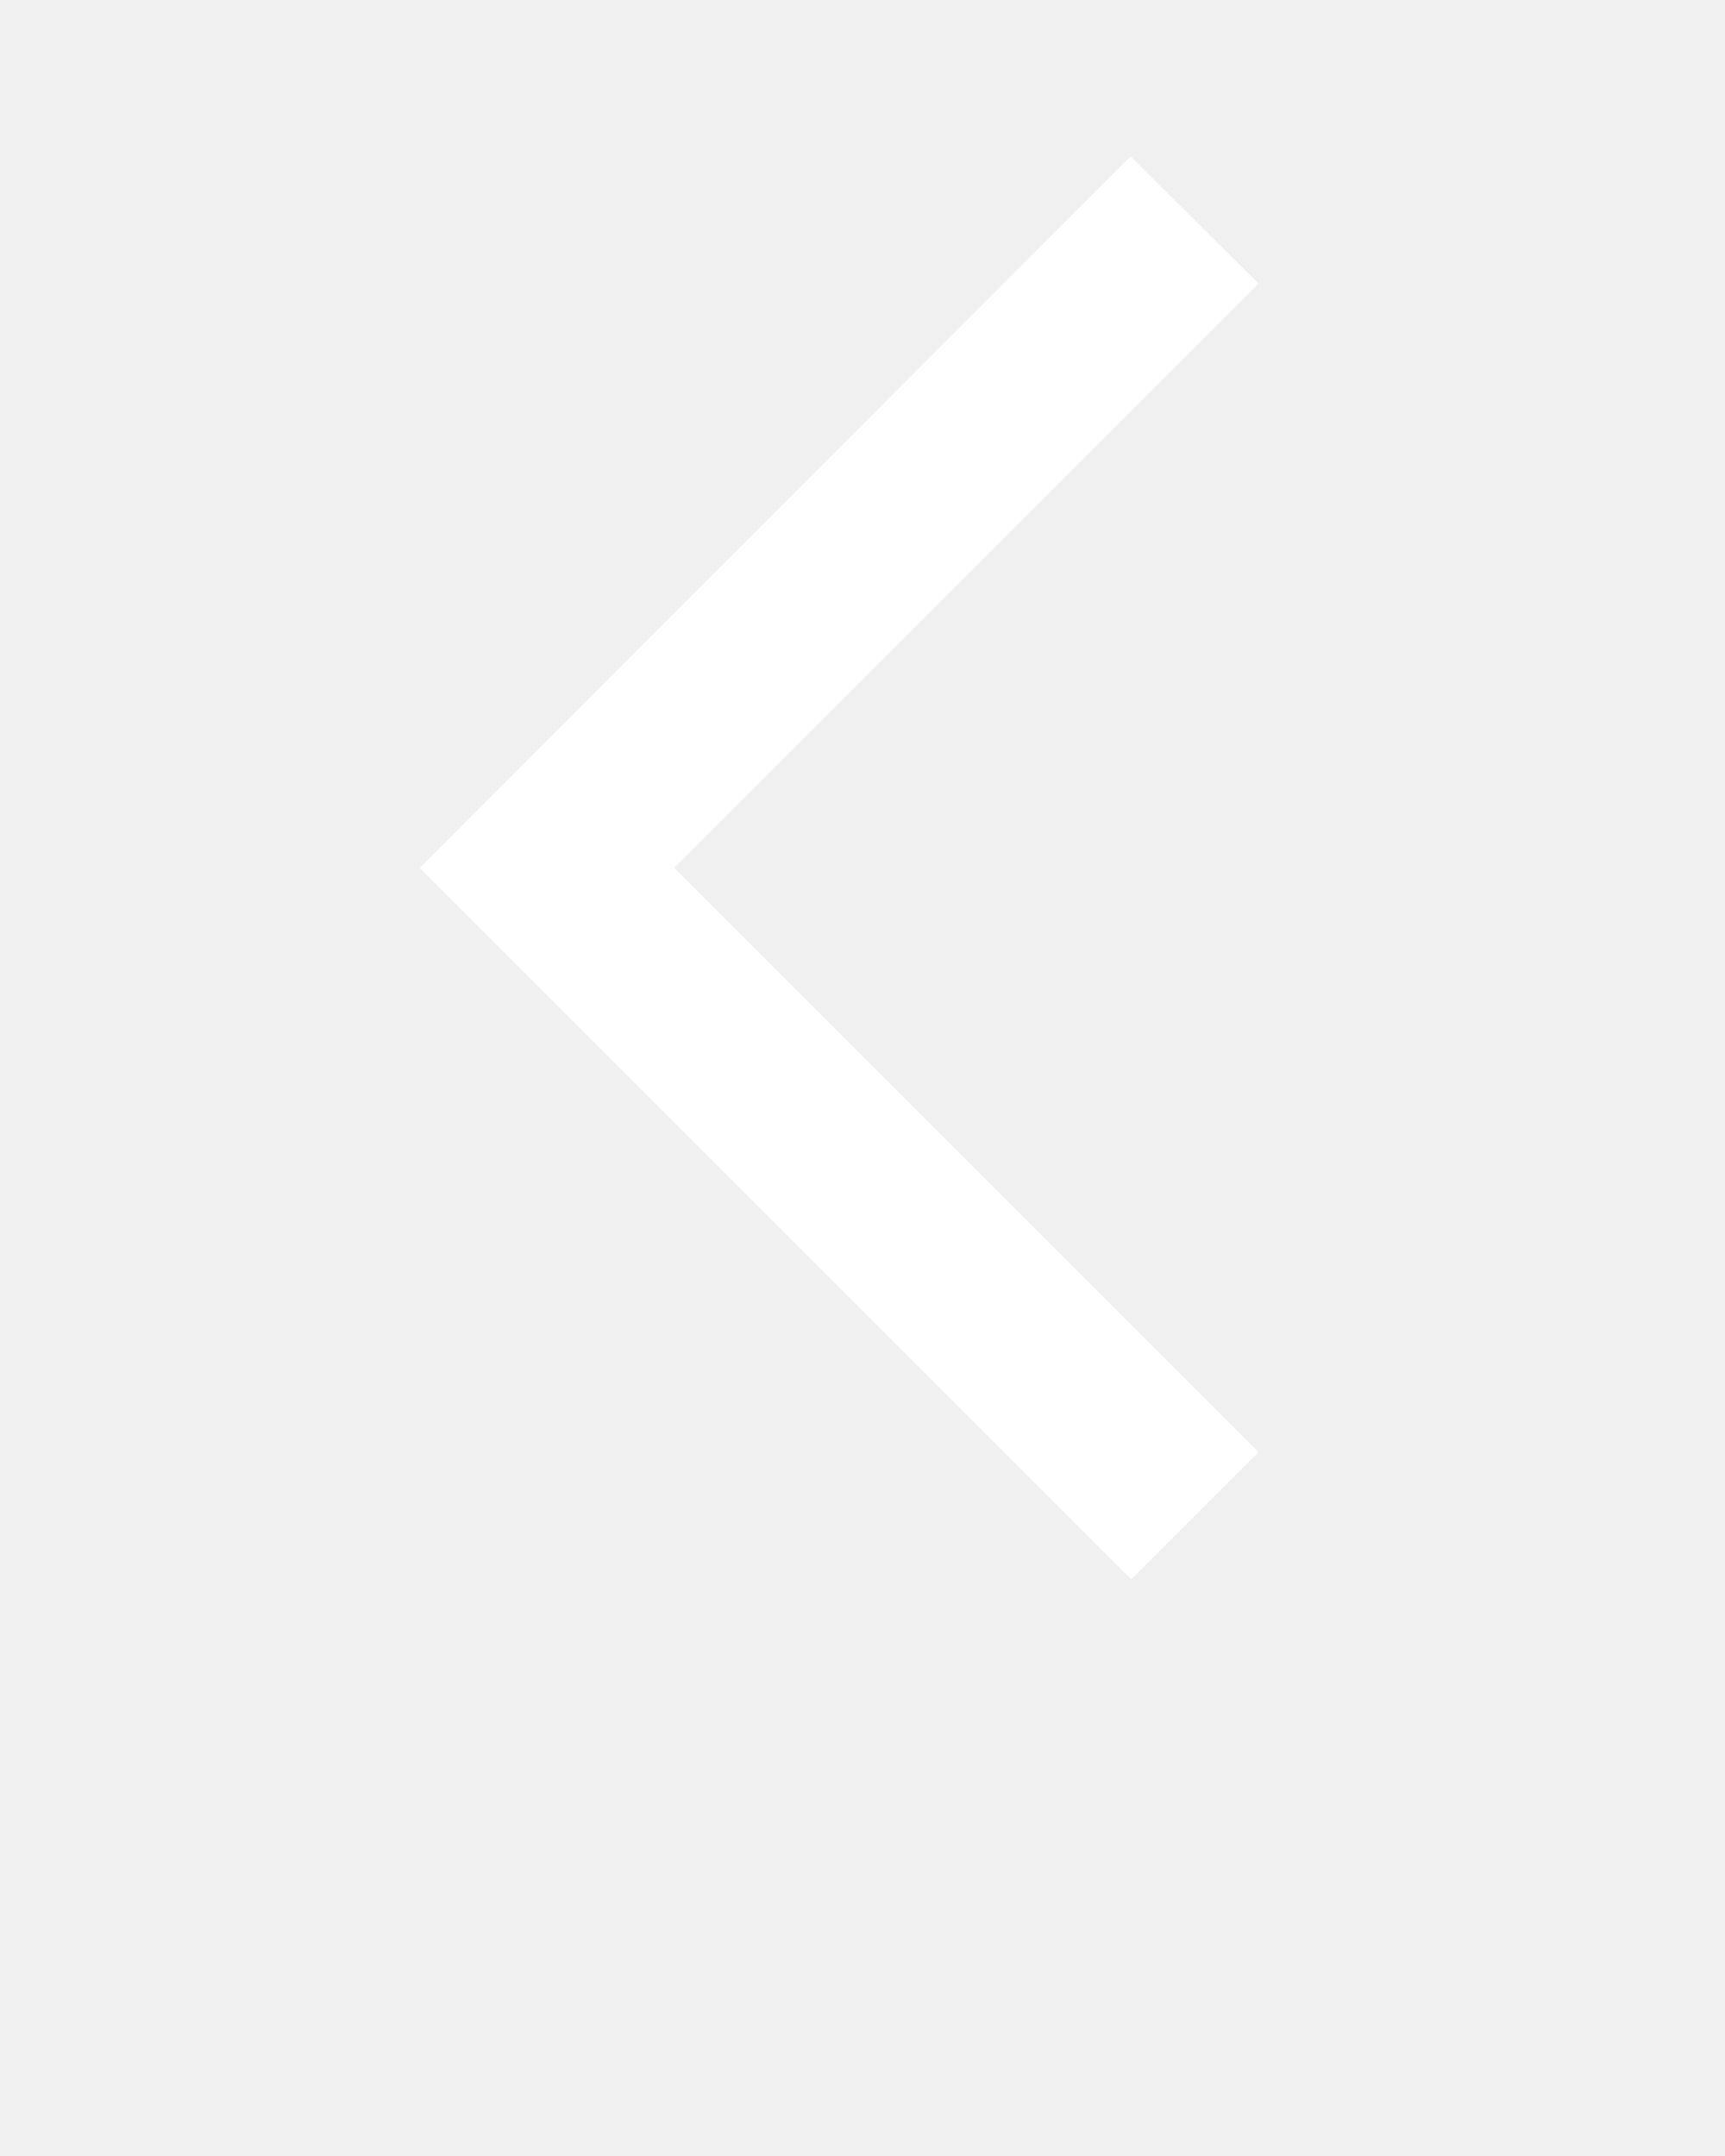
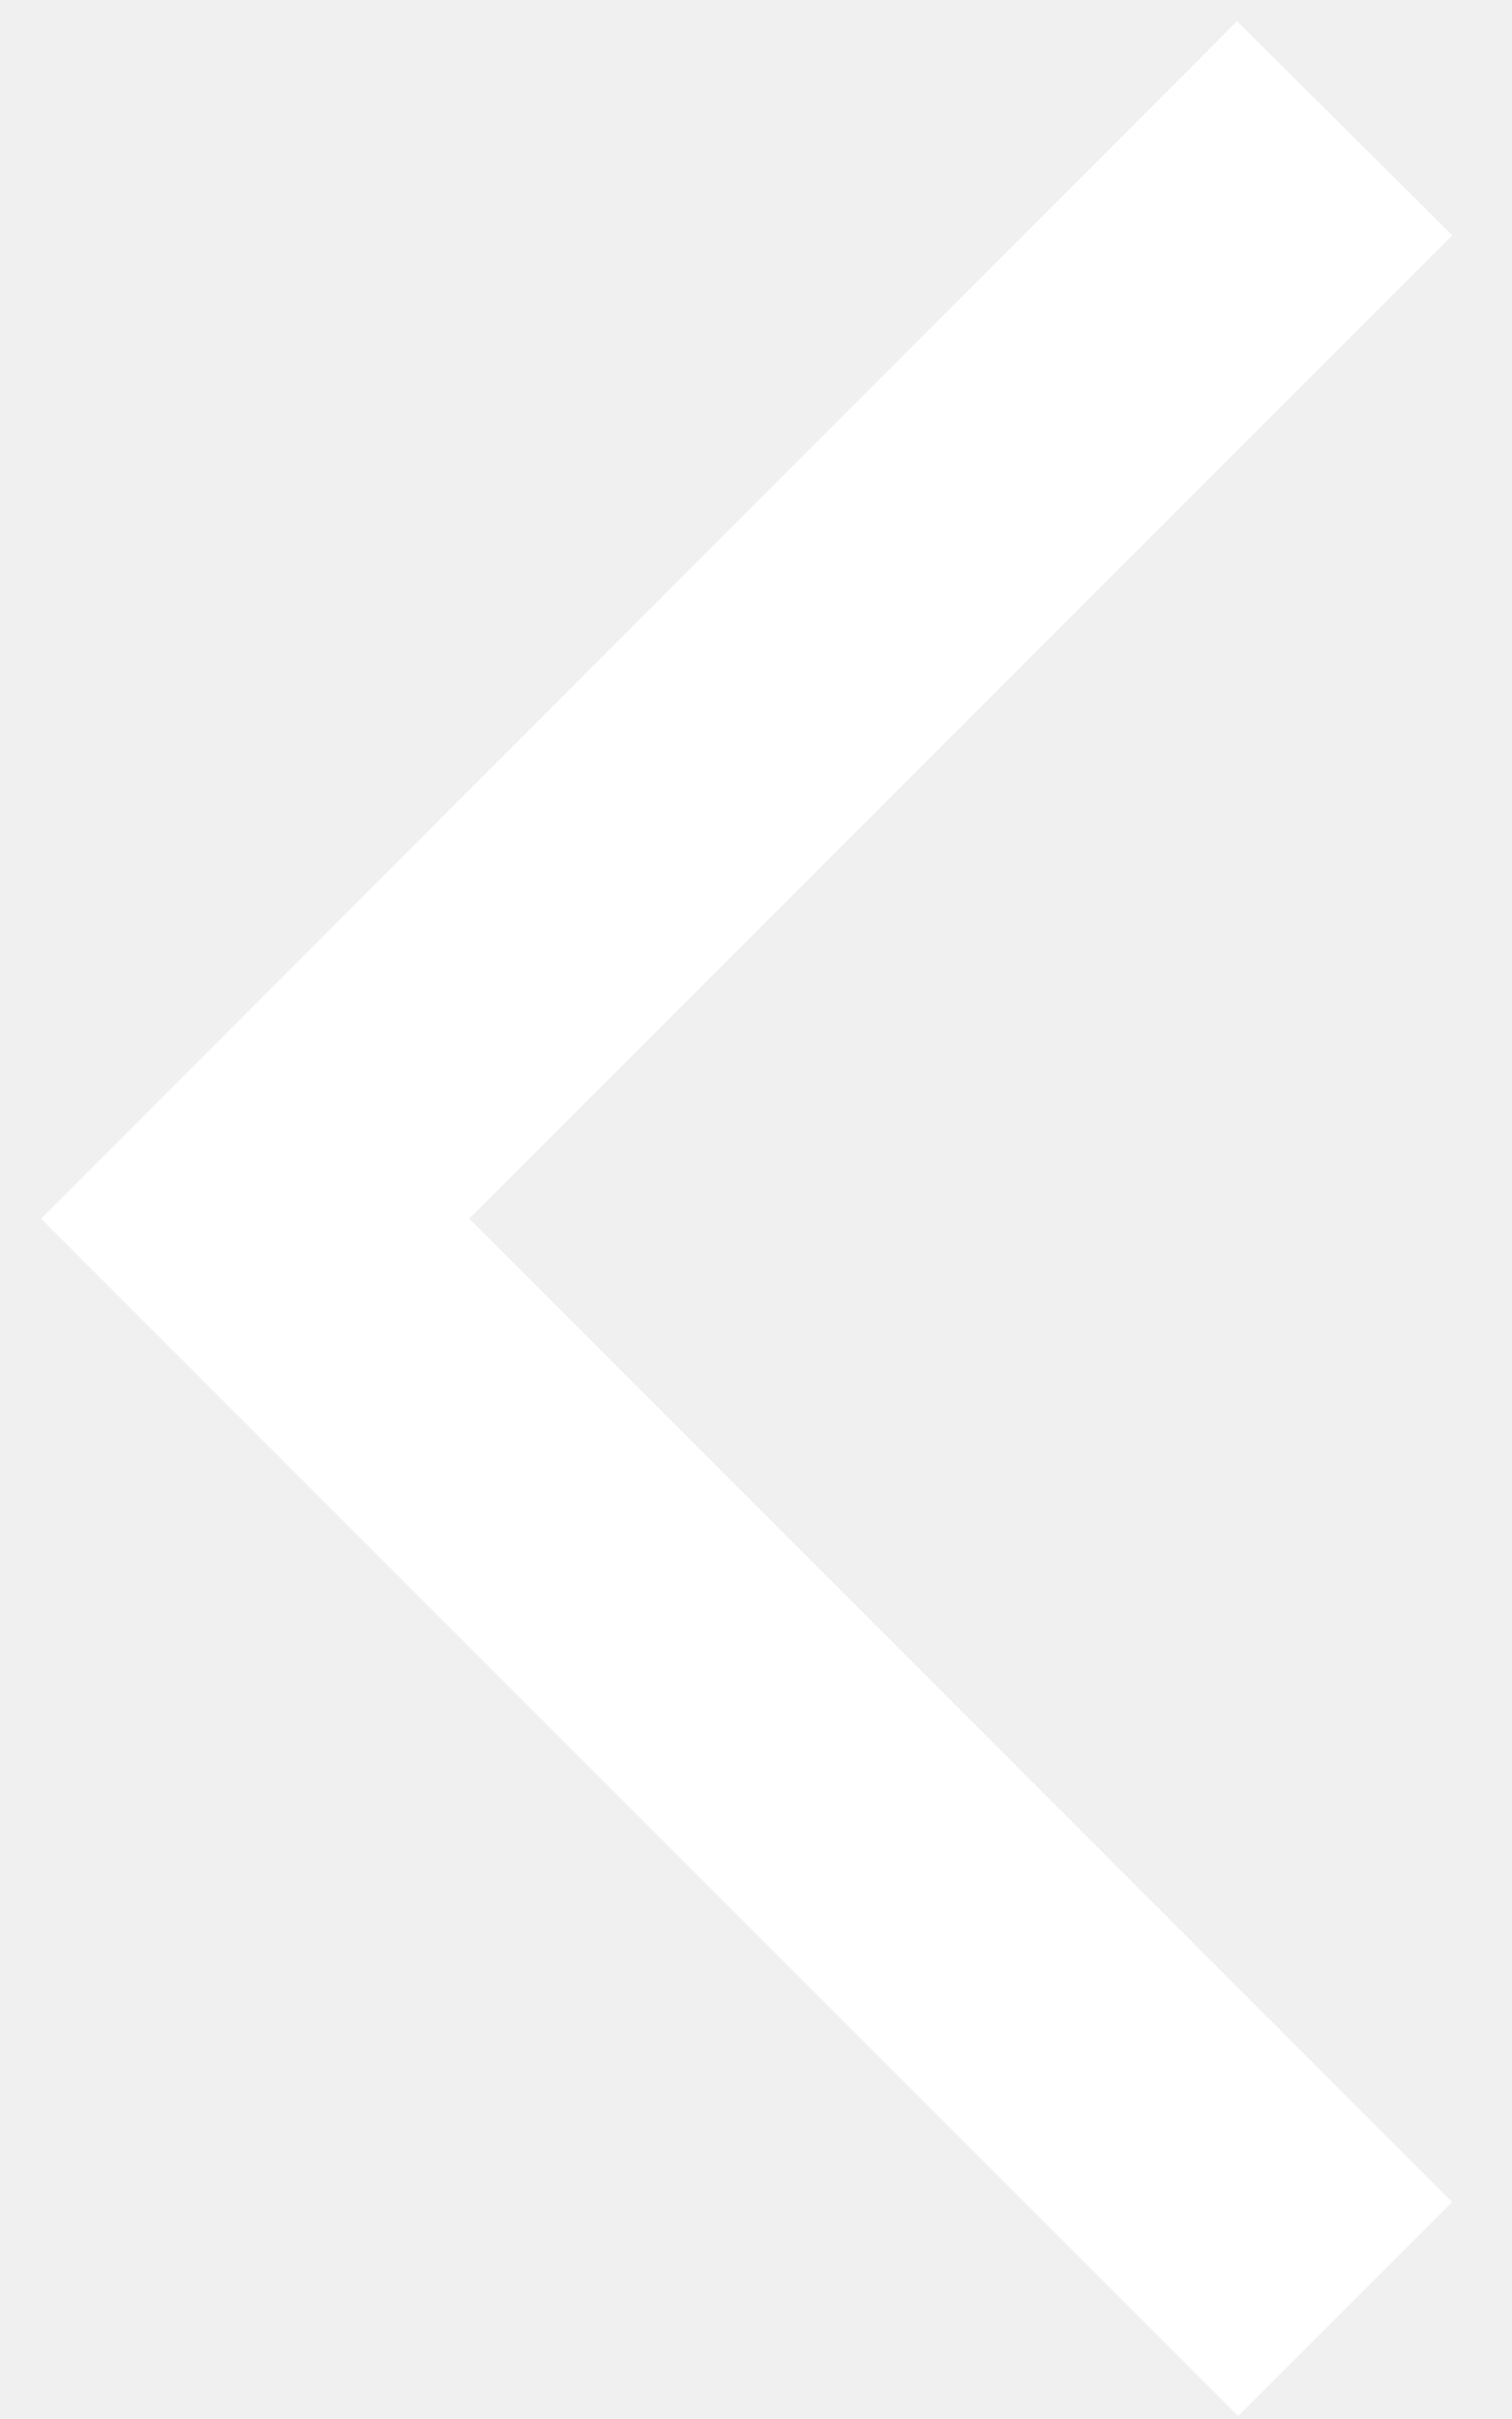
- <svg xmlns="http://www.w3.org/2000/svg" width="96" height="120" viewBox="0 0 96 120" fill="none">
-   <g clip-path="url(#clip0_369521_96)">
-     <path d="M70.04 15.783L62.92 8.703L23.36 48.303L62.96 87.903L70.04 80.823L37.52 48.303L70.04 15.783Z" fill="white" />
+ <svg xmlns="http://www.w3.org/2000/svg" width="50" height="80" viewBox="0 0 50 80">
+   <g id="Associer">
+     <path id="Trac" fill="#ffffff" stroke="none" d="M 48.04 7.783 L 40.92 0.703 L 1.36 40.303 L 40.96 79.903 L 48.04 72.823 L 15.52 40.303 L 48.04 7.783 Z" />
  </g>
-   <defs>
-     <clipPath id="clip0_369521_96">
-       <rect width="96" height="119.64" fill="white" transform="translate(0 0.303223)" />
-     </clipPath>
-   </defs>
</svg>
